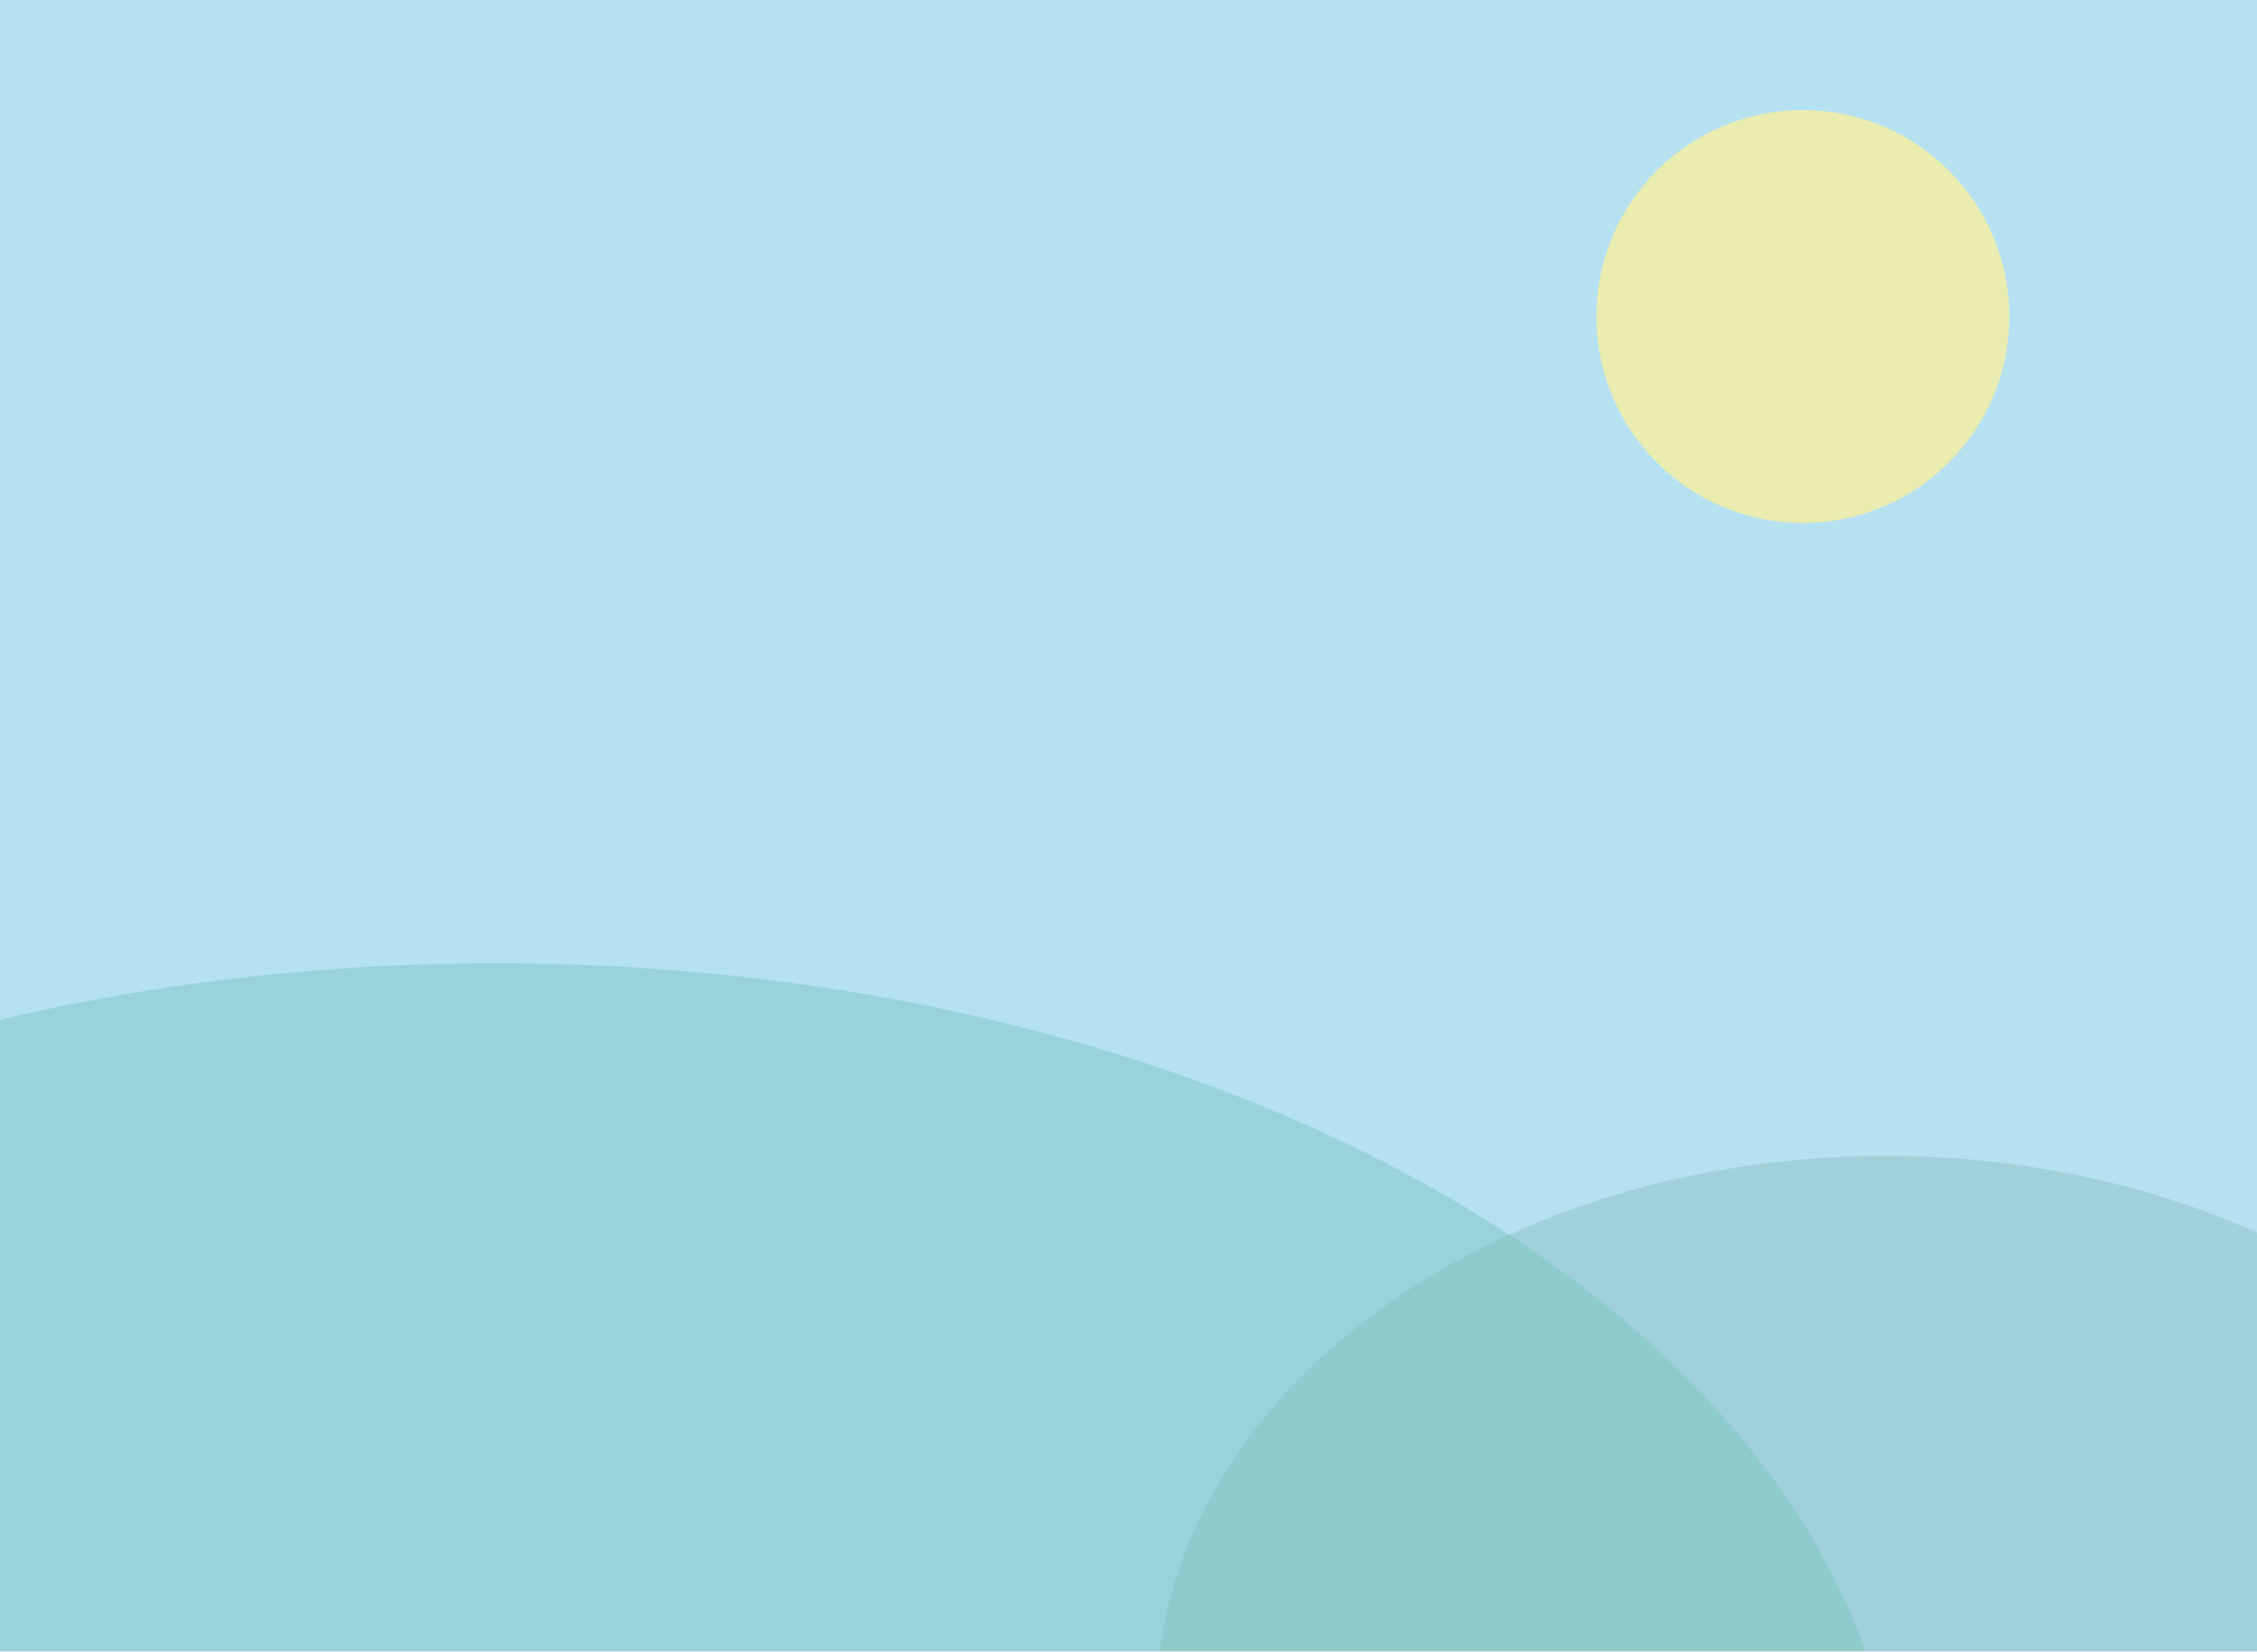
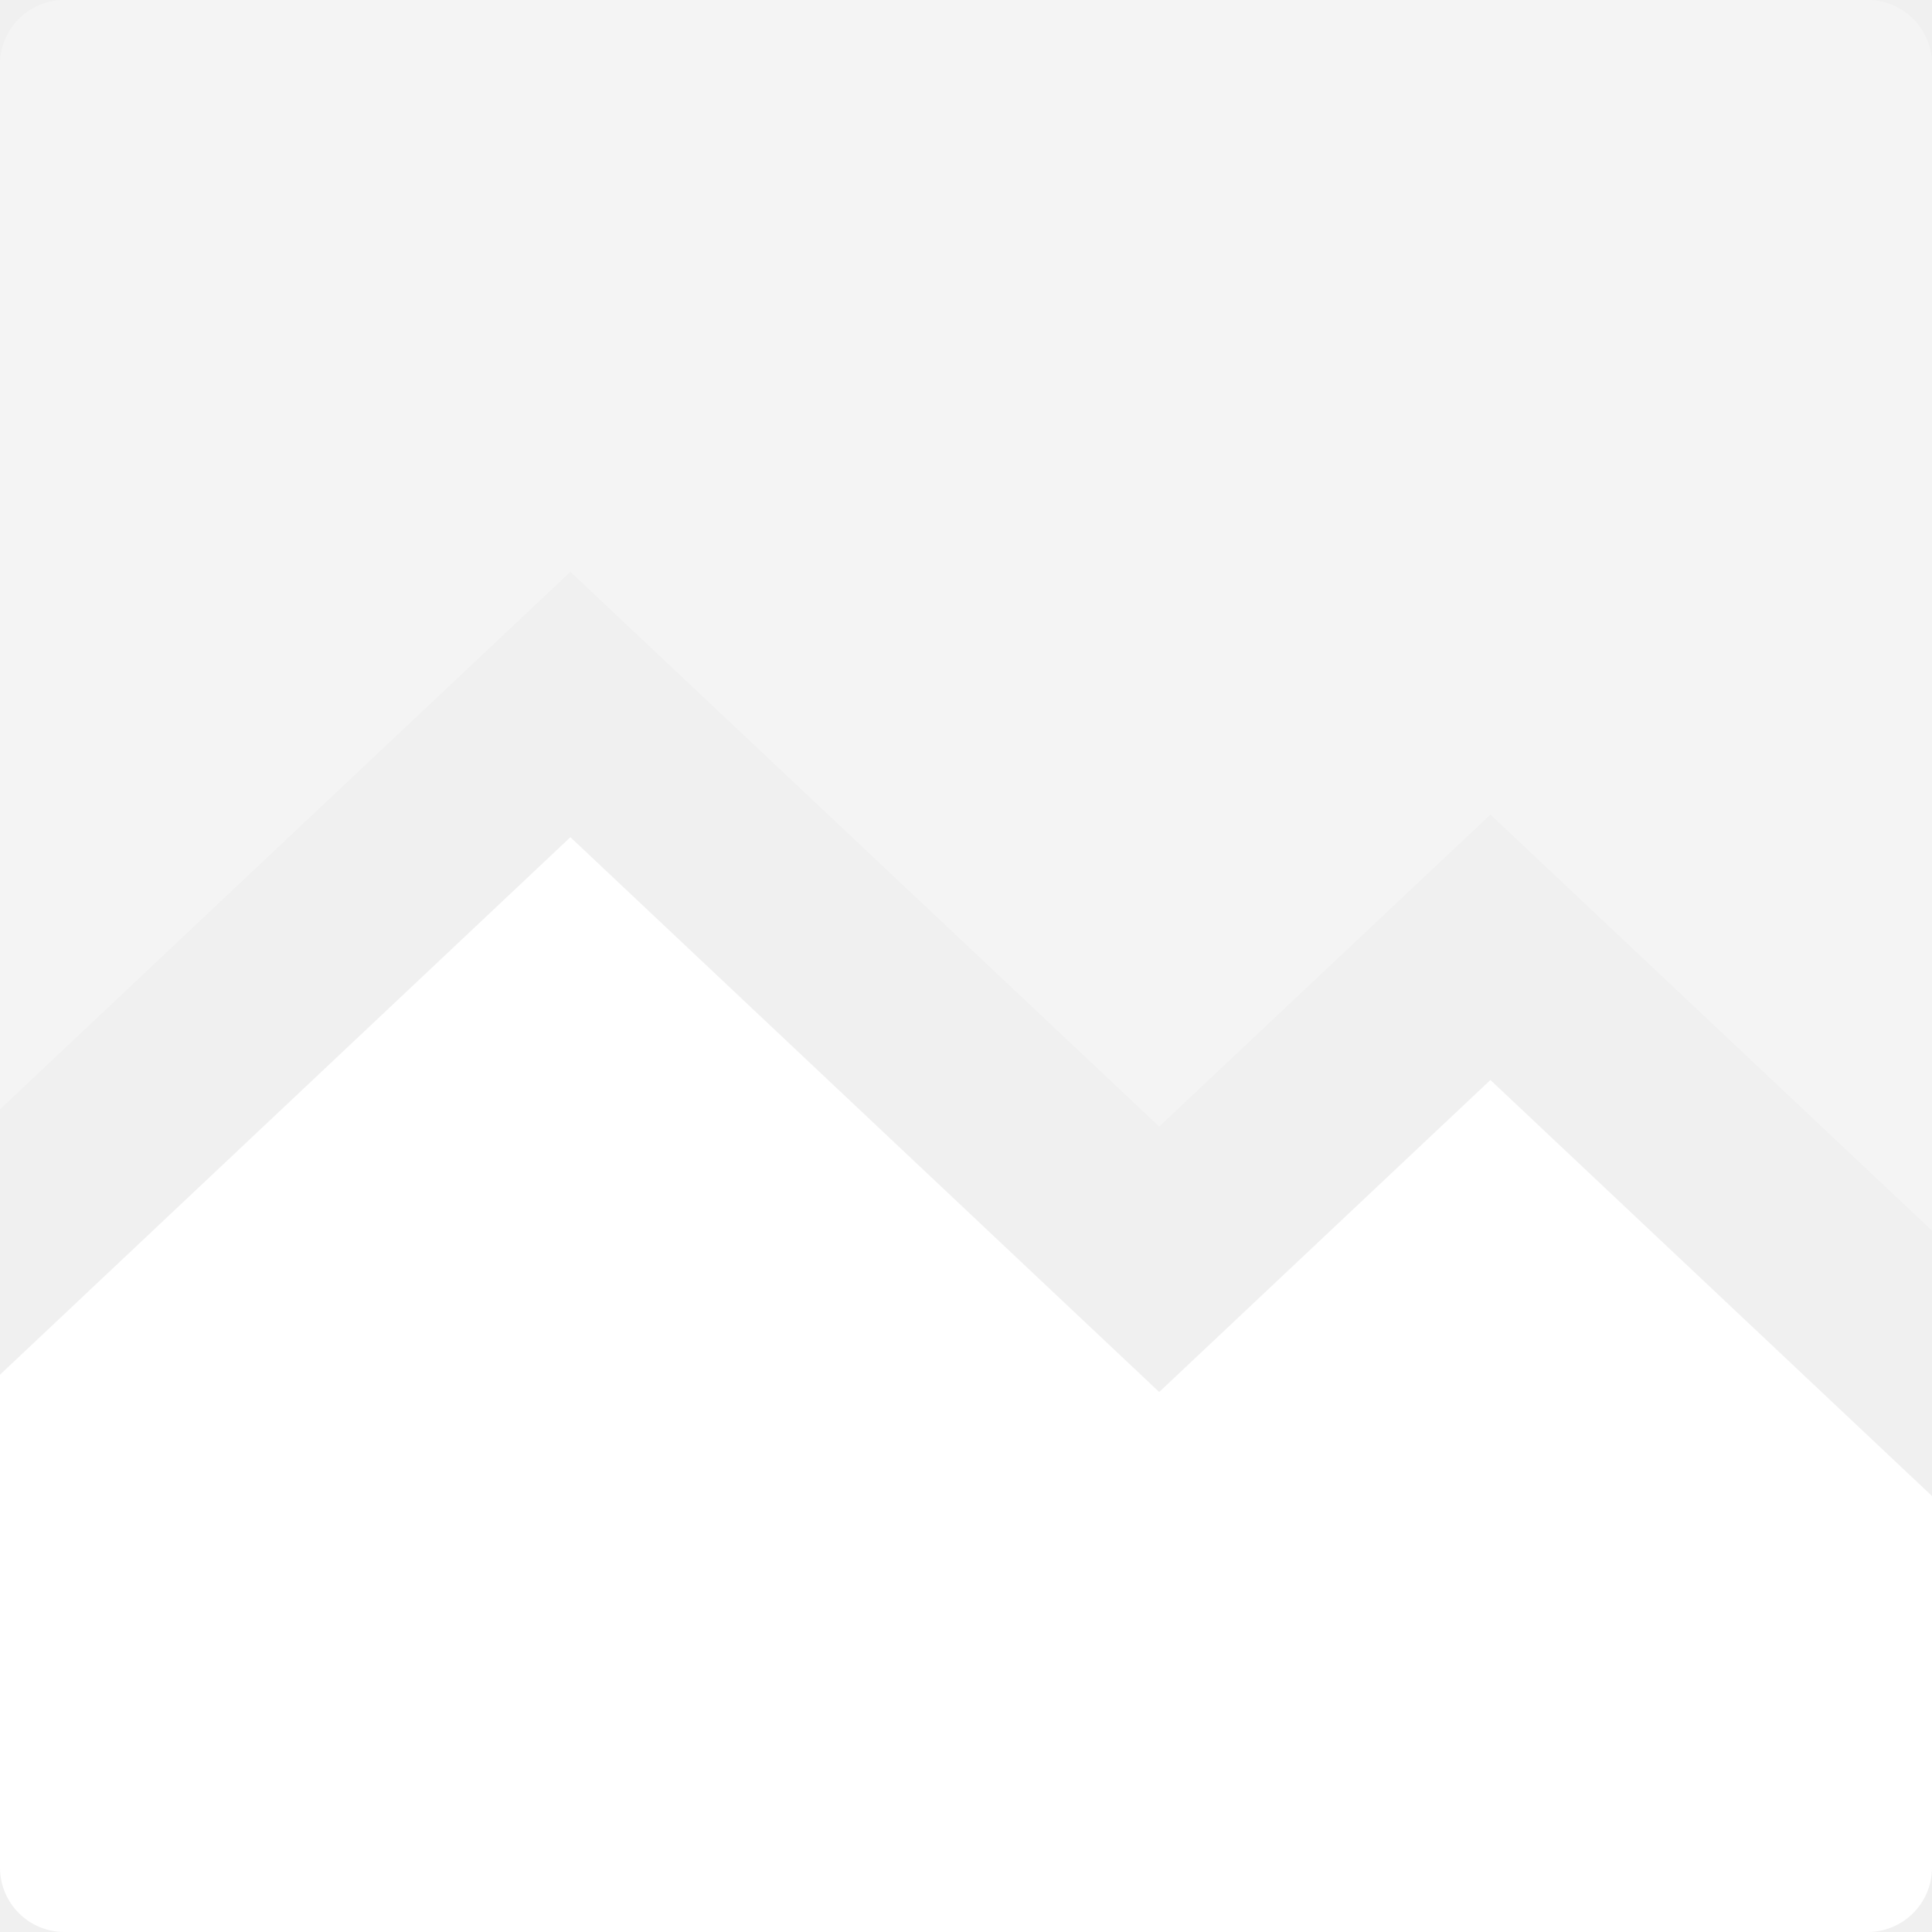
- <svg xmlns="http://www.w3.org/2000/svg" width="82" height="60" fill="none">
-   <g clip-path="url(#a)" opacity=".5">
-     <path fill="#79D1F2" d="M82 0H0v60h82V0Z" />
-     <mask id="b" width="82" height="60" x="0" y="0" maskUnits="userSpaceOnUse" style="mask-type:luminance">
-       <path fill="#F3EC60" d="M82 0H0v60h82V0Z" />
-     </mask>
-     <g mask="url(#b)">
-       <path fill="#F3EC60" d="M65.5 19a7.5 7.5 0 1 0 0-15 7.5 7.5 0 0 0 0 15Z" />
-     </g>
-     <mask id="d" width="82" height="60" x="0" y="0" maskUnits="userSpaceOnUse" style="mask-type:luminance">
-       <path fill="url(#c)" d="M82 0H0v60h82V0Z" />
-     </mask>
-     <g mask="url(#d)">
-       <path fill="url(#e)" d="M68.5 82C83.135 82 95 73.046 95 62S83.135 42 68.5 42C53.864 42 42 50.954 42 62s11.864 20 26.5 20Z" />
-     </g>
-     <mask id="g" width="82" height="60" x="0" y="0" maskUnits="userSpaceOnUse" style="mask-type:luminance">
-       <path fill="url(#f)" d="M82 0H0v60h82V0Z" />
-     </mask>
-     <g mask="url(#g)">
-       <path fill="url(#h)" d="M18 99c28.166 0 51-14.327 51-32 0-17.673-22.834-32-51-32s-51 14.327-51 32c0 17.673 22.834 32 51 32Z" />
-     </g>
-   </g>
-   <defs>
-     <linearGradient id="c" x1="5975.75" x2="3780.14" y1="2680.44" y2="956.274" gradientUnits="userSpaceOnUse">
-       <stop stop-color="#008374" />
-       <stop offset="1" stop-color="#006A59" />
-     </linearGradient>
-     <linearGradient id="e" x1="3904.37" x2="2451.99" y1="1828.96" y2="723.21" gradientUnits="userSpaceOnUse">
-       <stop stop-color="#008374" />
-       <stop offset="1" stop-color="#006A59" />
-     </linearGradient>
-     <linearGradient id="f" x1="7258.39" x2="4310.04" y1="2308.86" y2="3513.91" gradientUnits="userSpaceOnUse">
-       <stop stop-color="#00AA89" />
-       <stop offset="1" stop-color="#009989" />
-     </linearGradient>
-     <linearGradient id="h" x1="8995.73" x2="5507.96" y1="2497.78" y2="4160.17" gradientUnits="userSpaceOnUse">
-       <stop stop-color="#00AA89" />
-       <stop offset="1" stop-color="#009989" />
-     </linearGradient>
-     <clipPath id="a">
-       <path fill="#fff" d="M0 0h82v60H0z" />
-     </clipPath>
-   </defs>
+ <svg xmlns="http://www.w3.org/2000/svg" width="30" height="30" viewBox="0 0 30 30">
+   <path d="M18 21.615L23.143 16.77L30 23.23V29C30 29.552 29.552 30 29 30H1C0.448 30 2.81864e-08 29.552 0 29V21.346L8.857 13L18 21.615Z" fill="white" />
+   <path d="M29 0C29.552 4.50978e-07 30 0.448 30 1V19.108L23.143 12.648L18 17.492L8.857 8.878L0 17.224V1C4.50982e-07 0.448 0.448 2.81862e-08 1 0H29Z" fill="white" fill-opacity="0.3" />
</svg>
